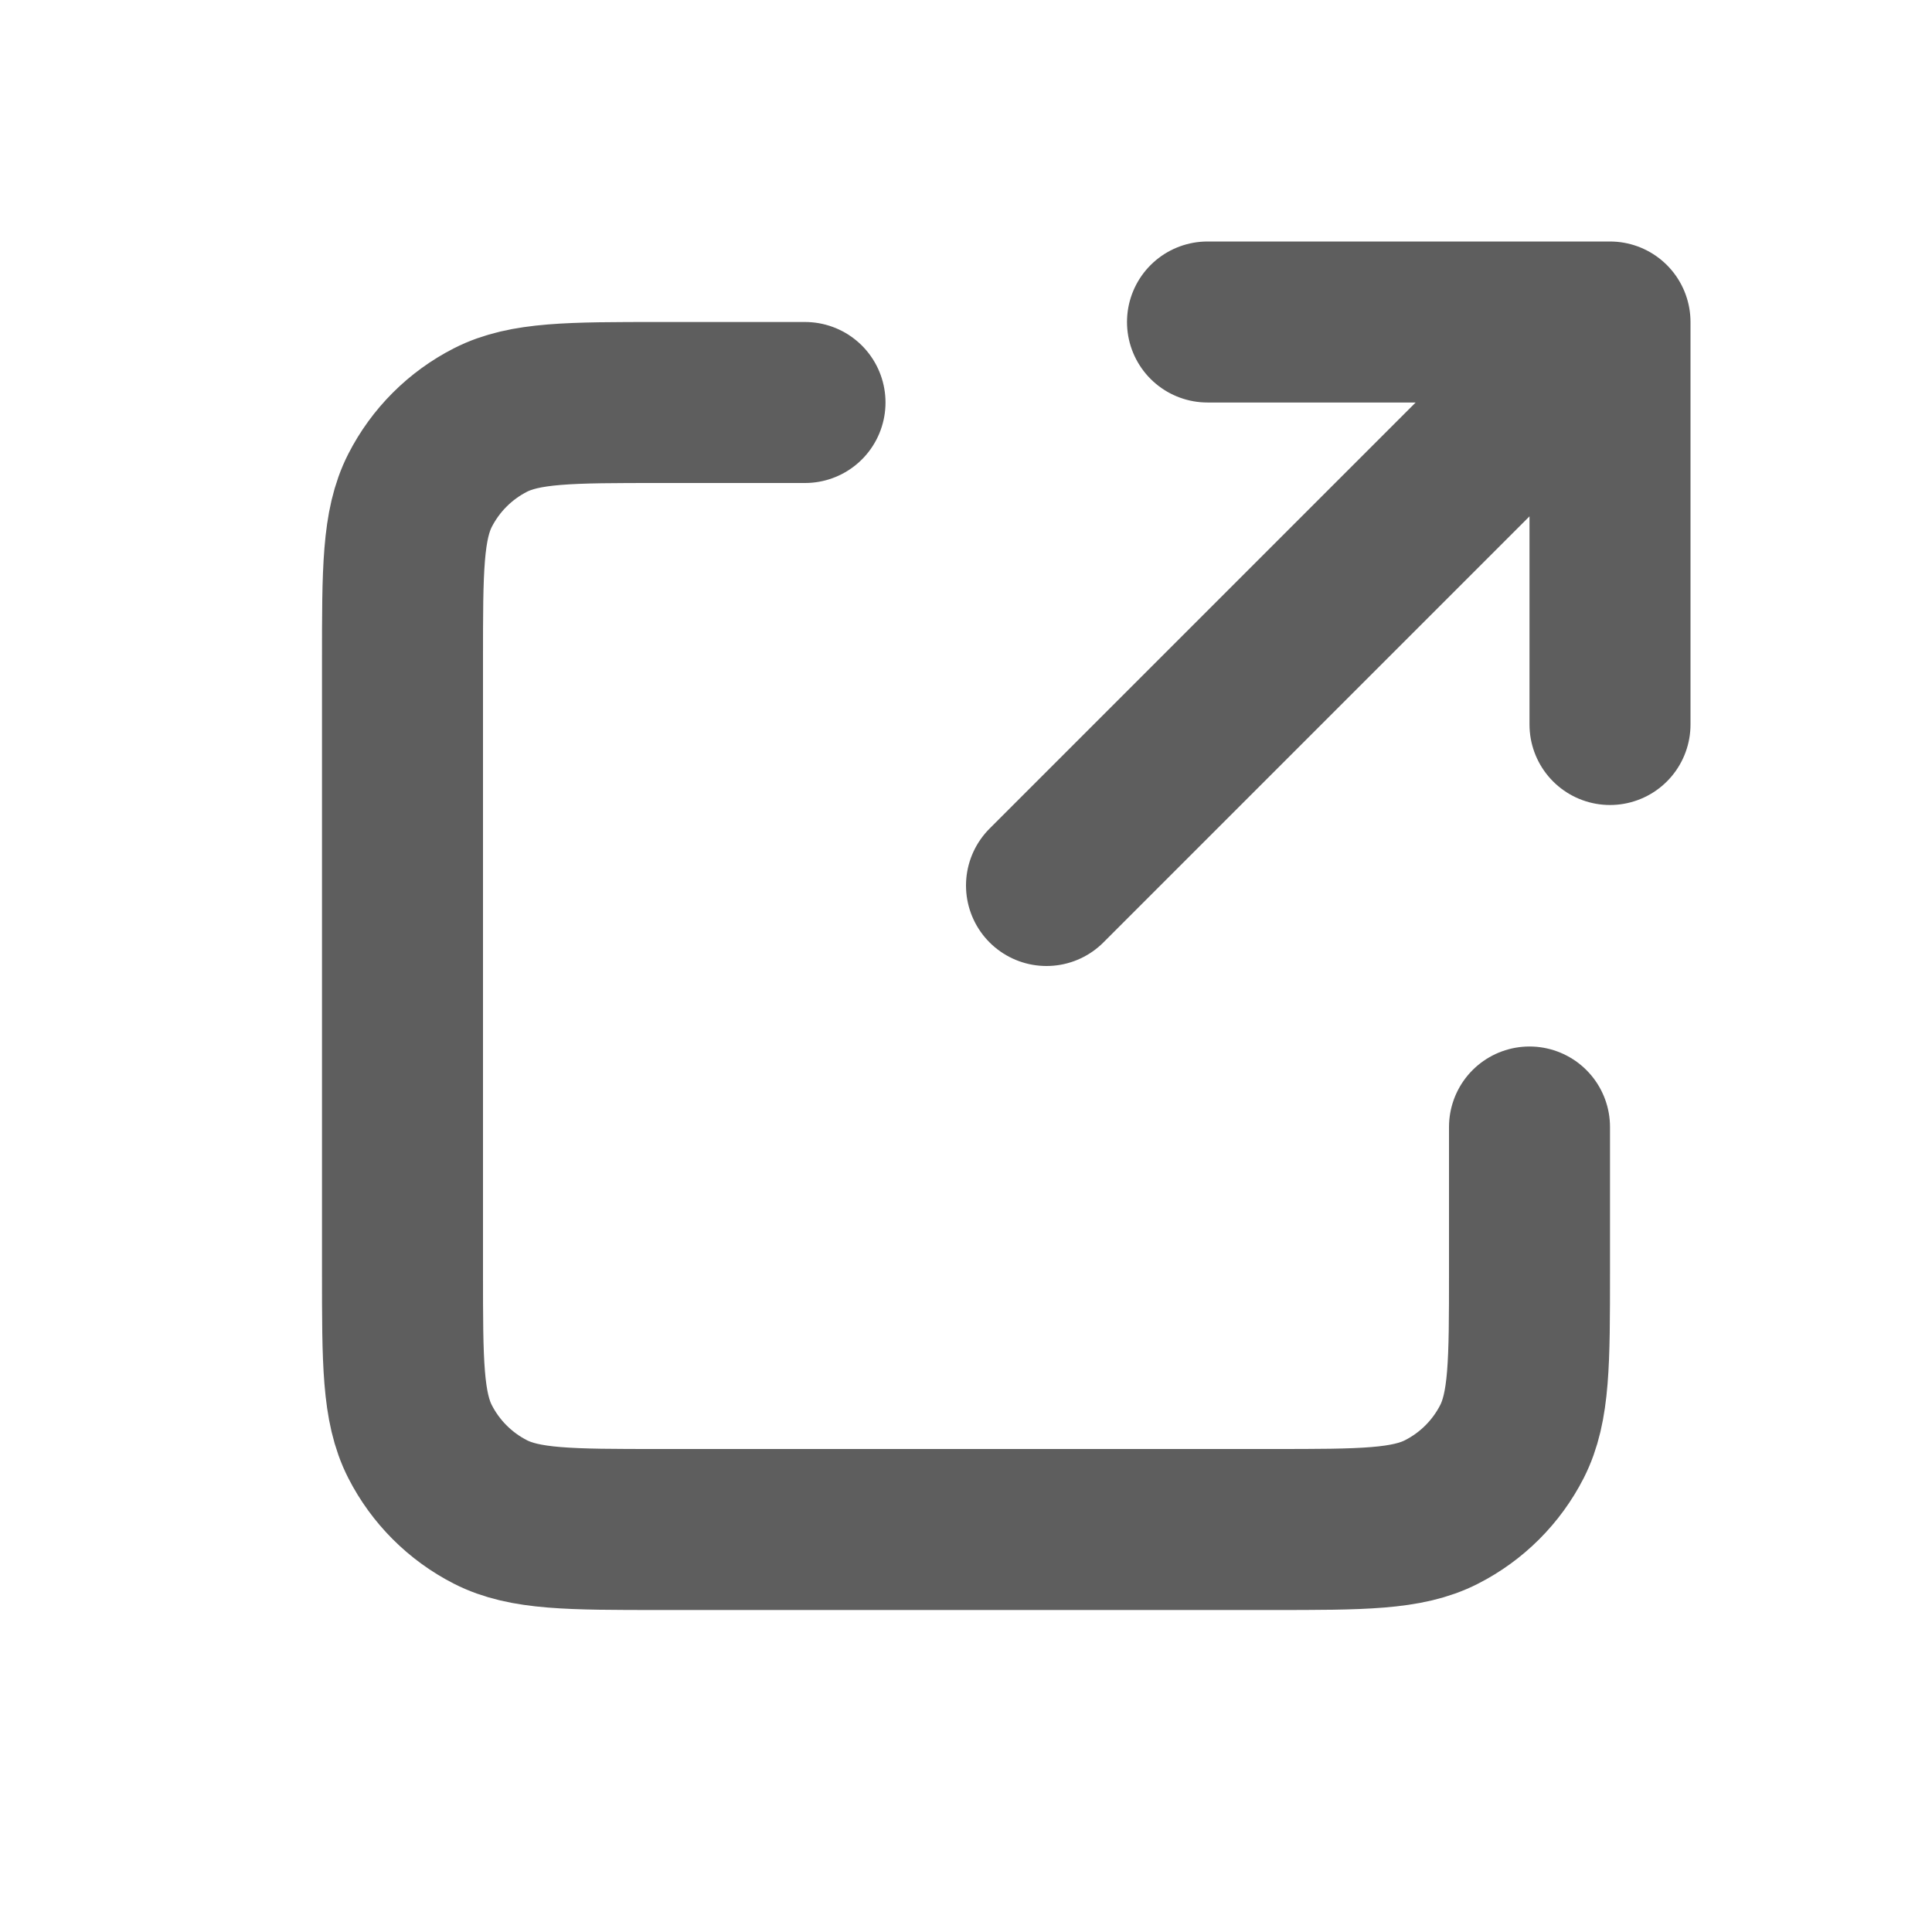
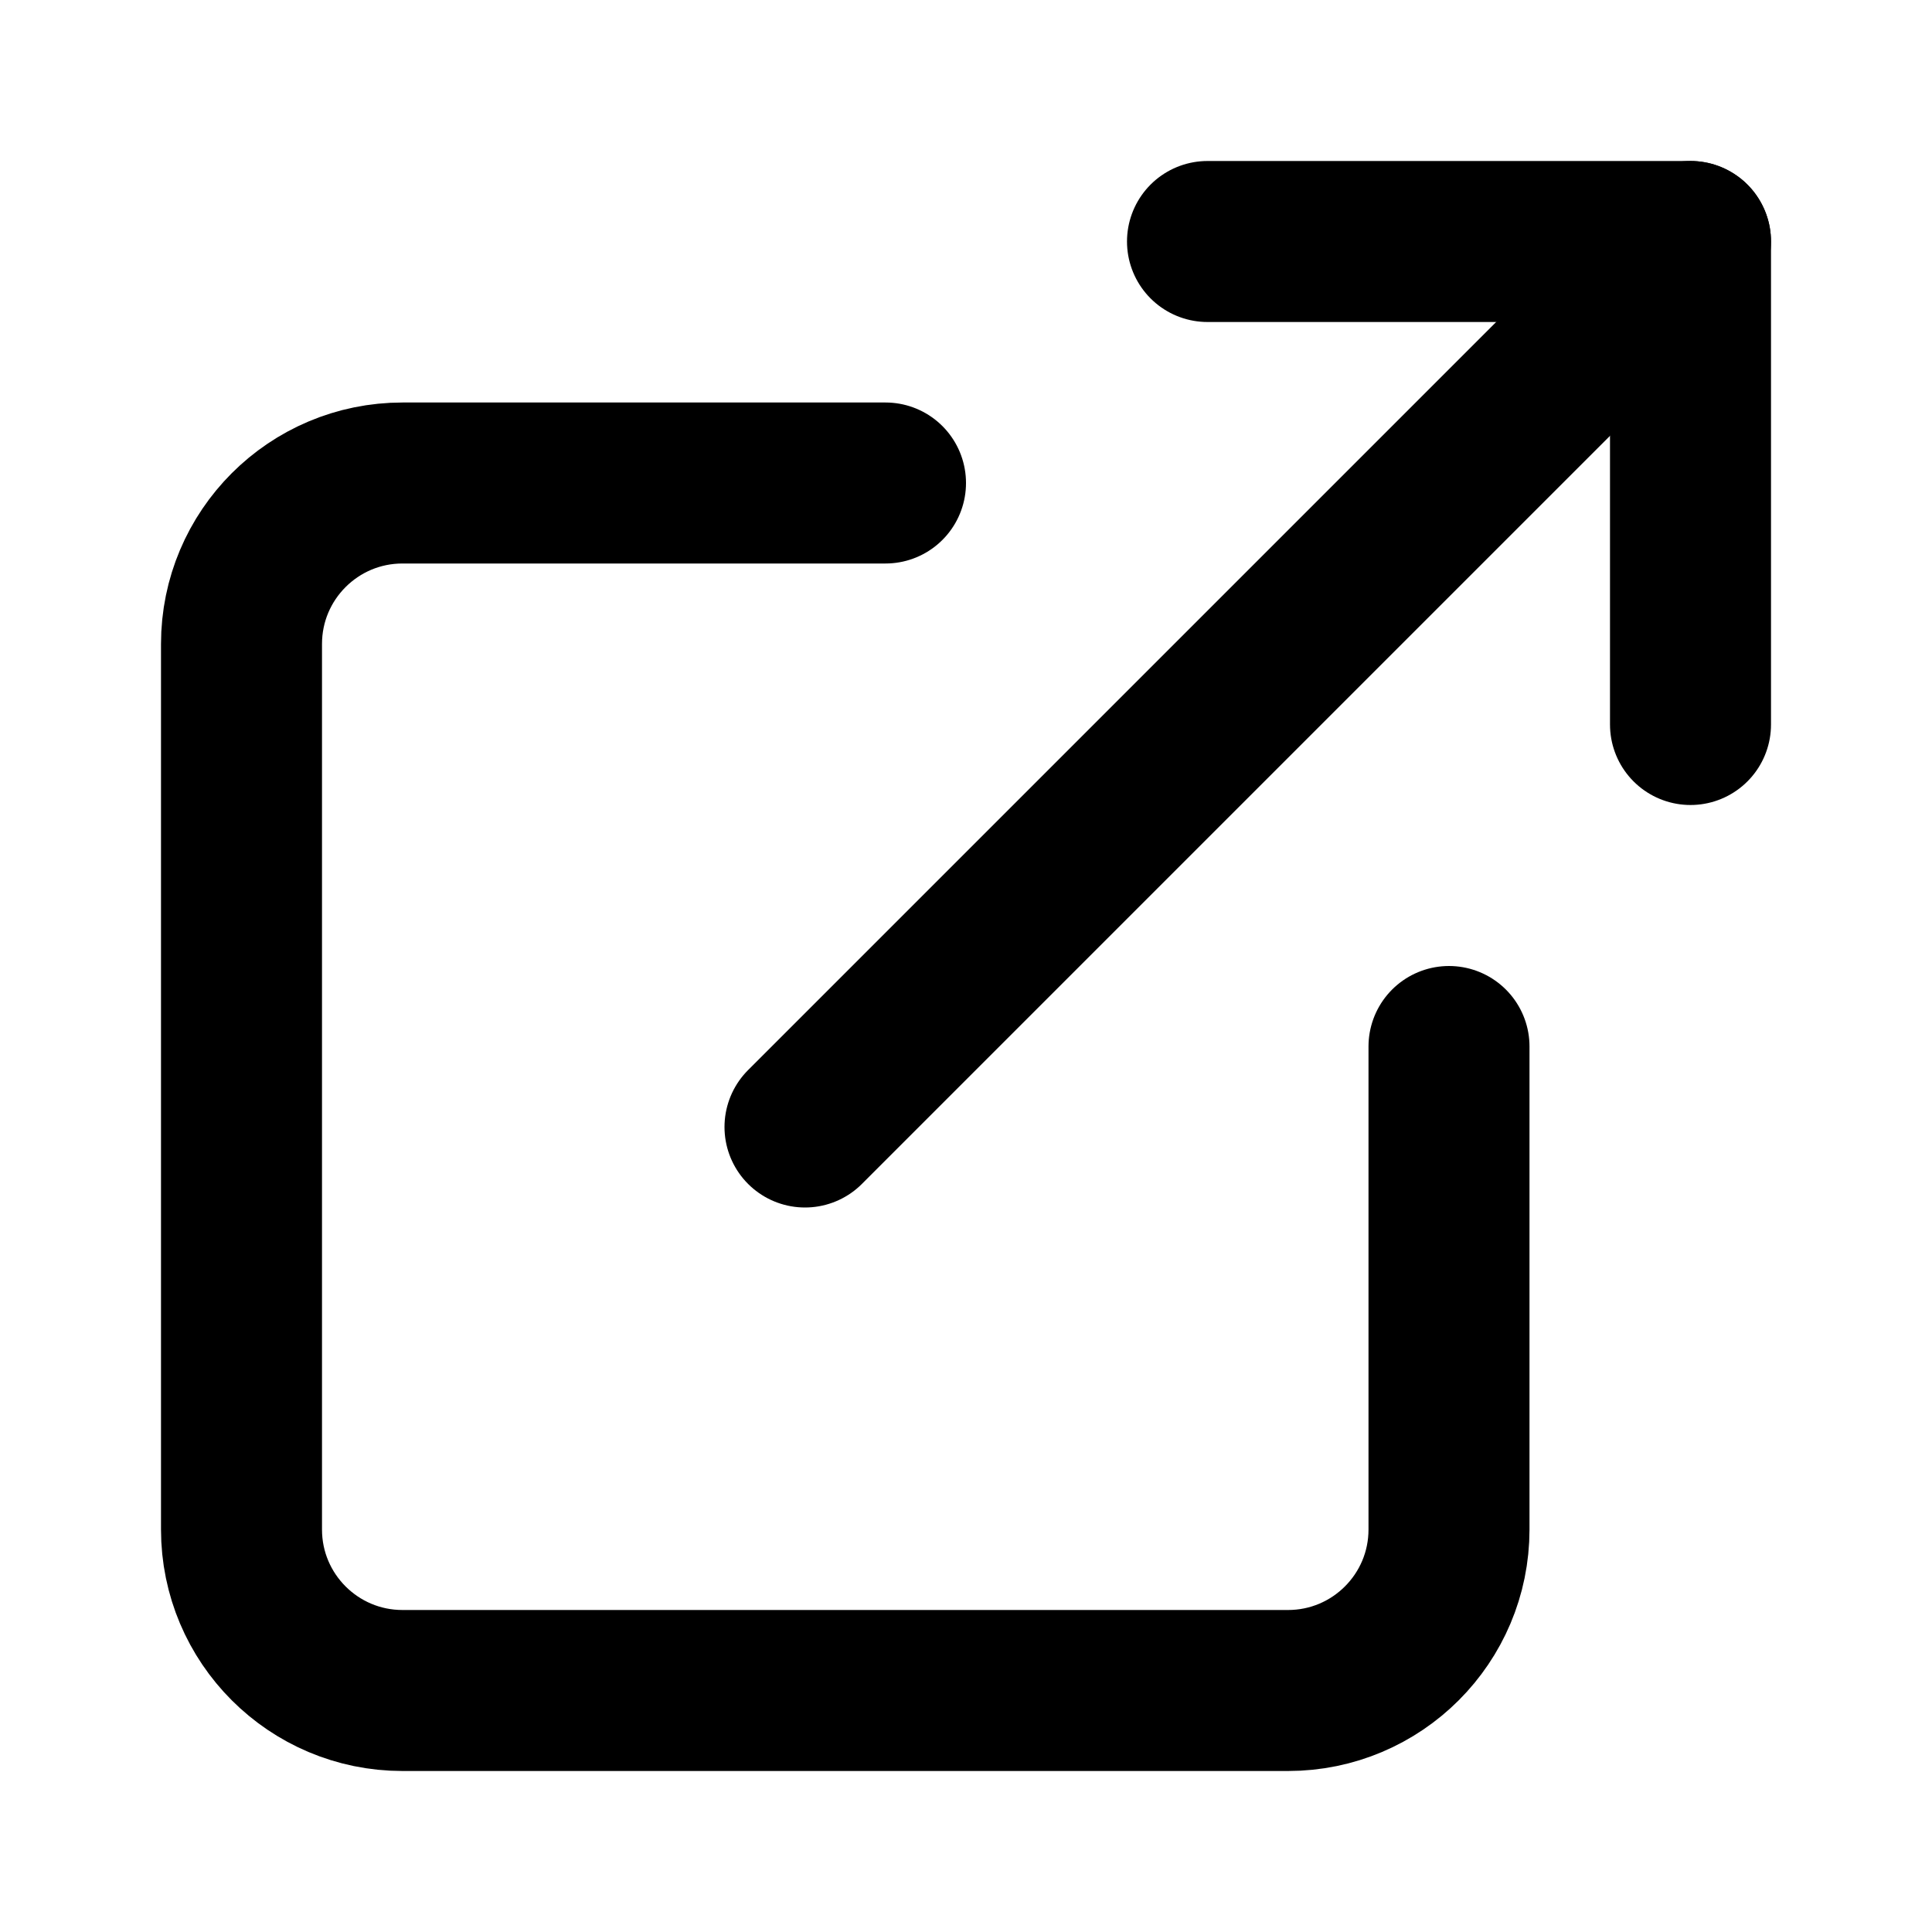
- <svg xmlns="http://www.w3.org/2000/svg" width="24" height="24" viewBox="0 0 24 24" fill="none">
-   <path d="M10 5H8.2C7.08 5 6.52 5 6.092 5.218C5.716 5.41 5.41 5.716 5.218 6.092C5 6.52 5 7.08 5 8.2V15.8C5 16.92 5 17.48 5.218 17.908C5.41 18.284 5.716 18.59 6.092 18.782C6.519 19 7.079 19 8.197 19H15.803C16.921 19 17.48 19 17.907 18.782C18.284 18.59 18.59 18.284 18.782 17.908C19 17.48 19 16.921 19 15.803V14M20 9V4M20 4H15M20 4L13 11" stroke="#282828" stroke-opacity="0.75" stroke-width="2" stroke-linecap="round" stroke-linejoin="round" />
+ <svg xmlns="http://www.w3.org/2000/svg" width="24" height="24" viewBox="0 0 24 24" fill="none" stroke="currentColor" stroke-width="2" stroke-linecap="round" stroke-linejoin="round" class="lucide lucide-external-link preview-icon">
+   <path d="M15 3h6v6" />
+   <path d="M10 14 21 3" />
+   <path d="M18 13v6a2 2 0 0 1-2 2H5a2 2 0 0 1-2-2V8a2 2 0 0 1 2-2h6" />
</svg>
